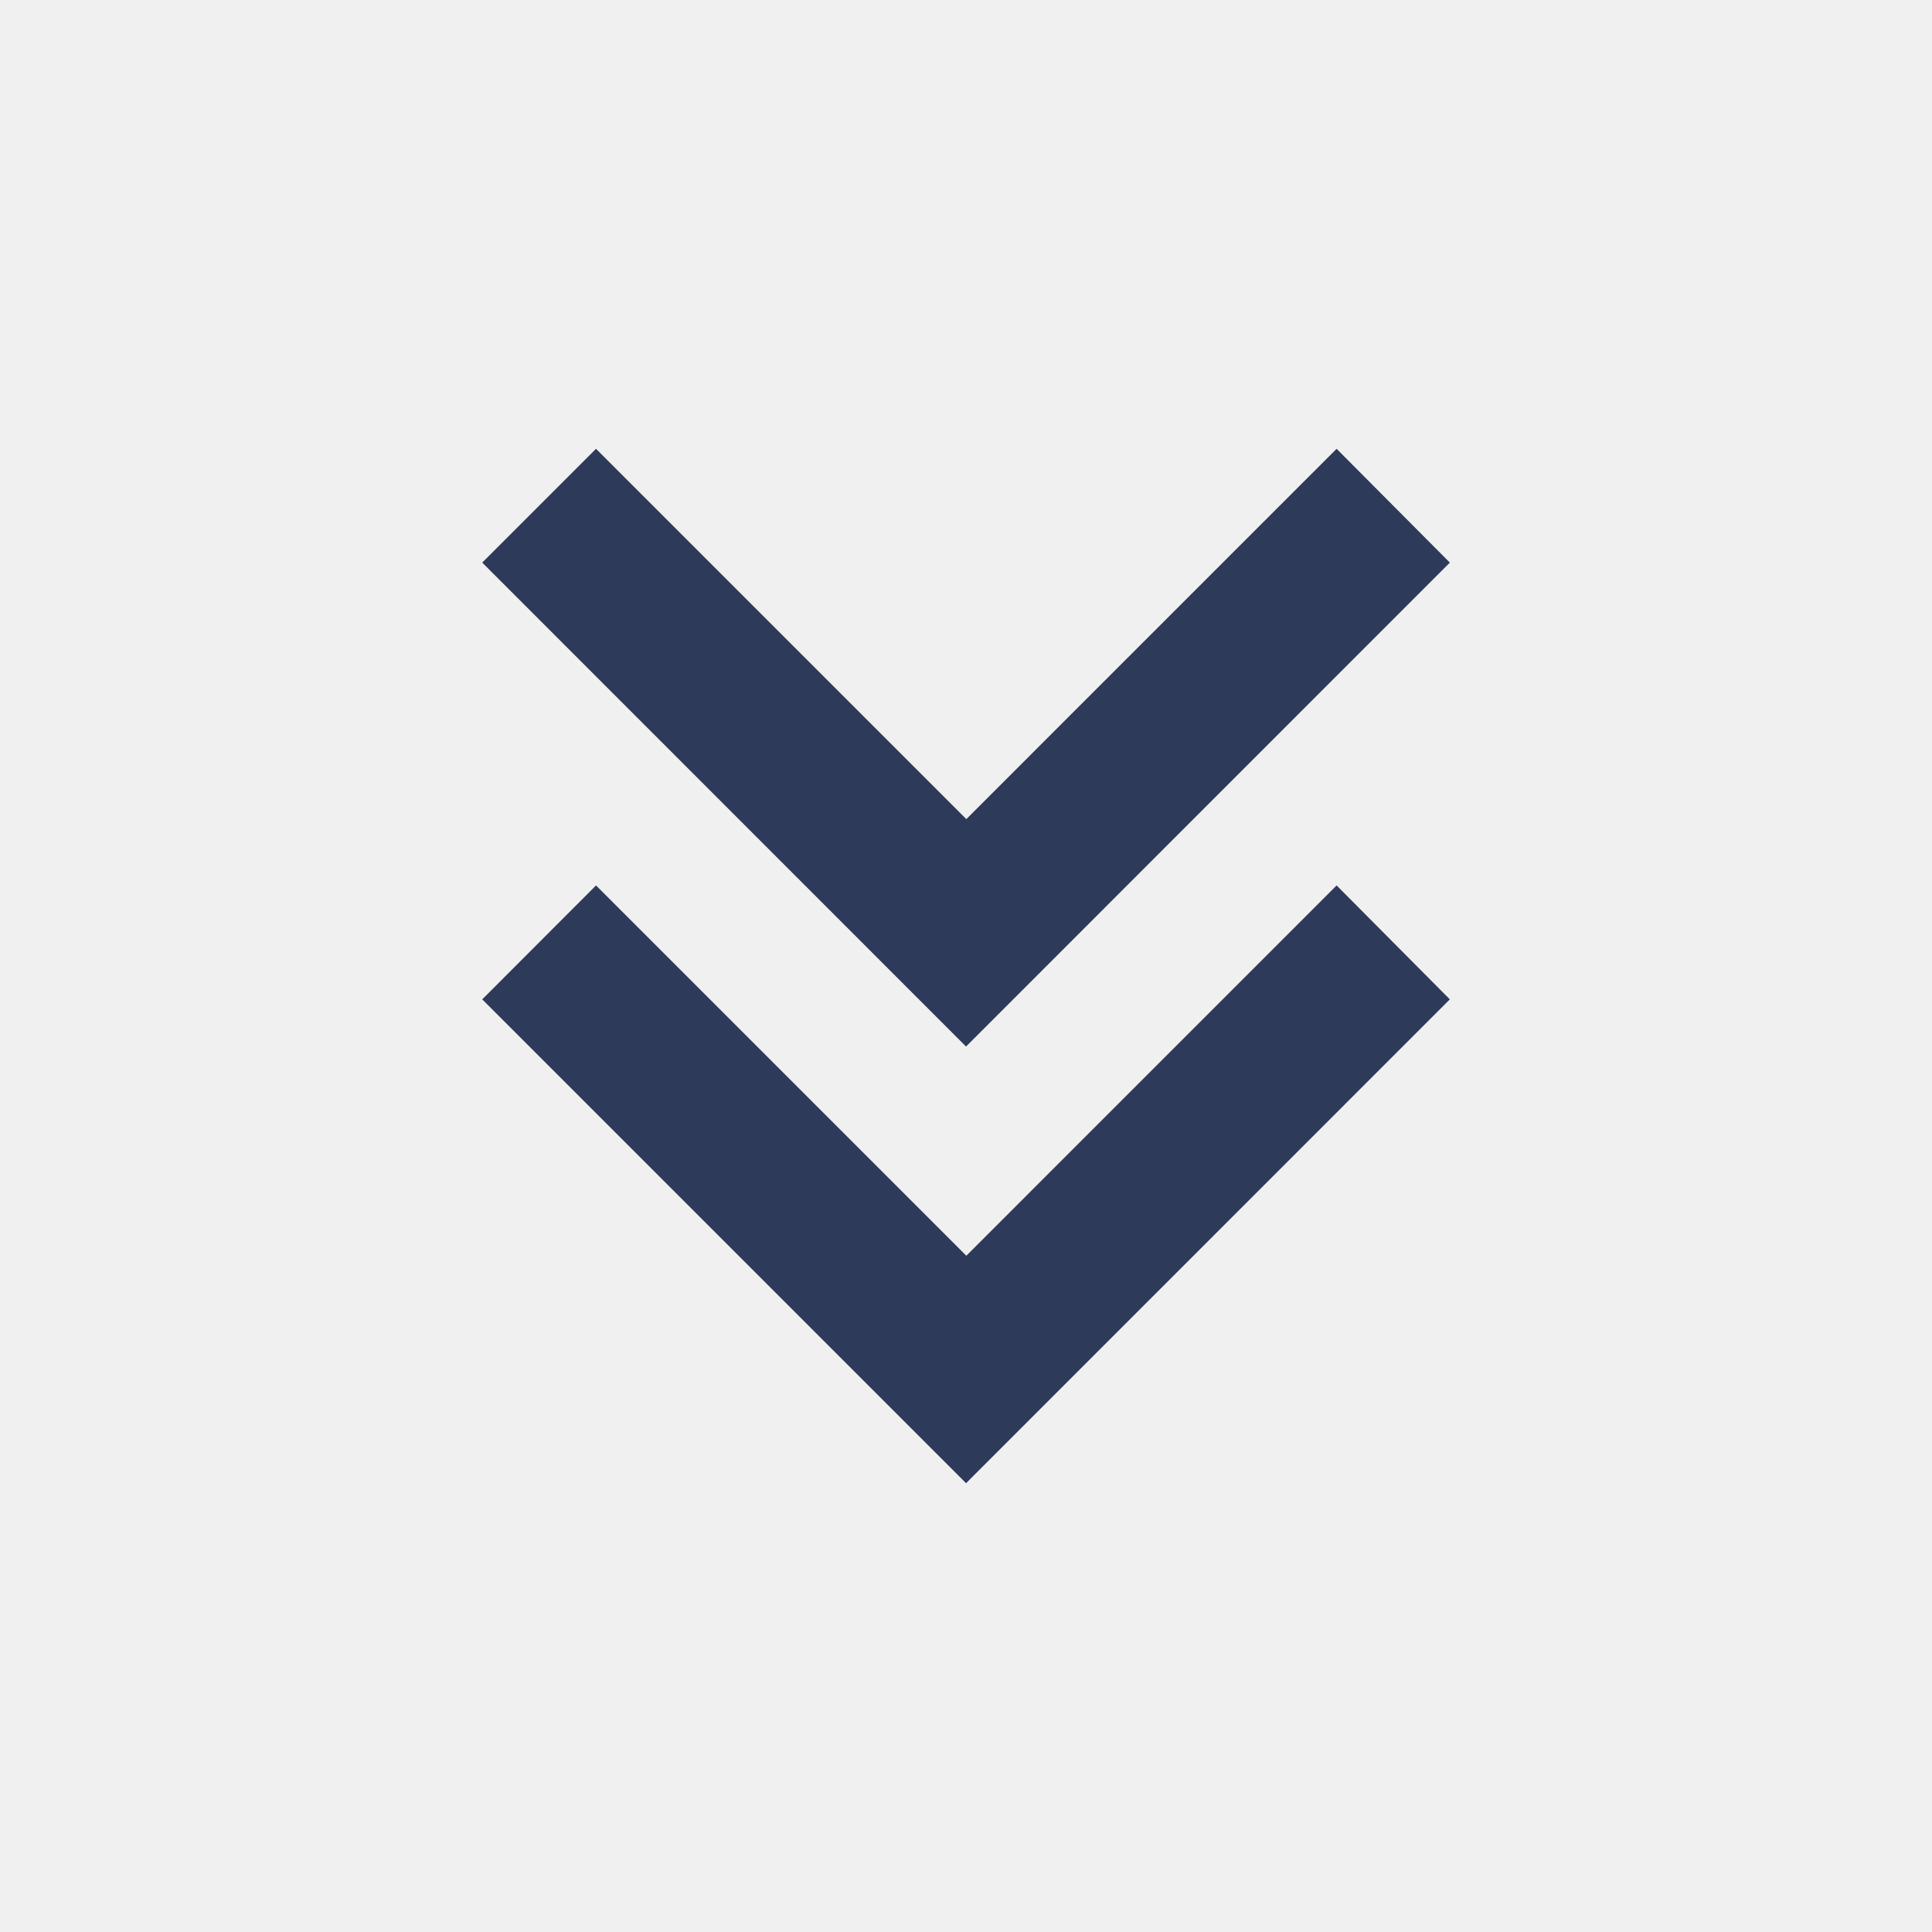
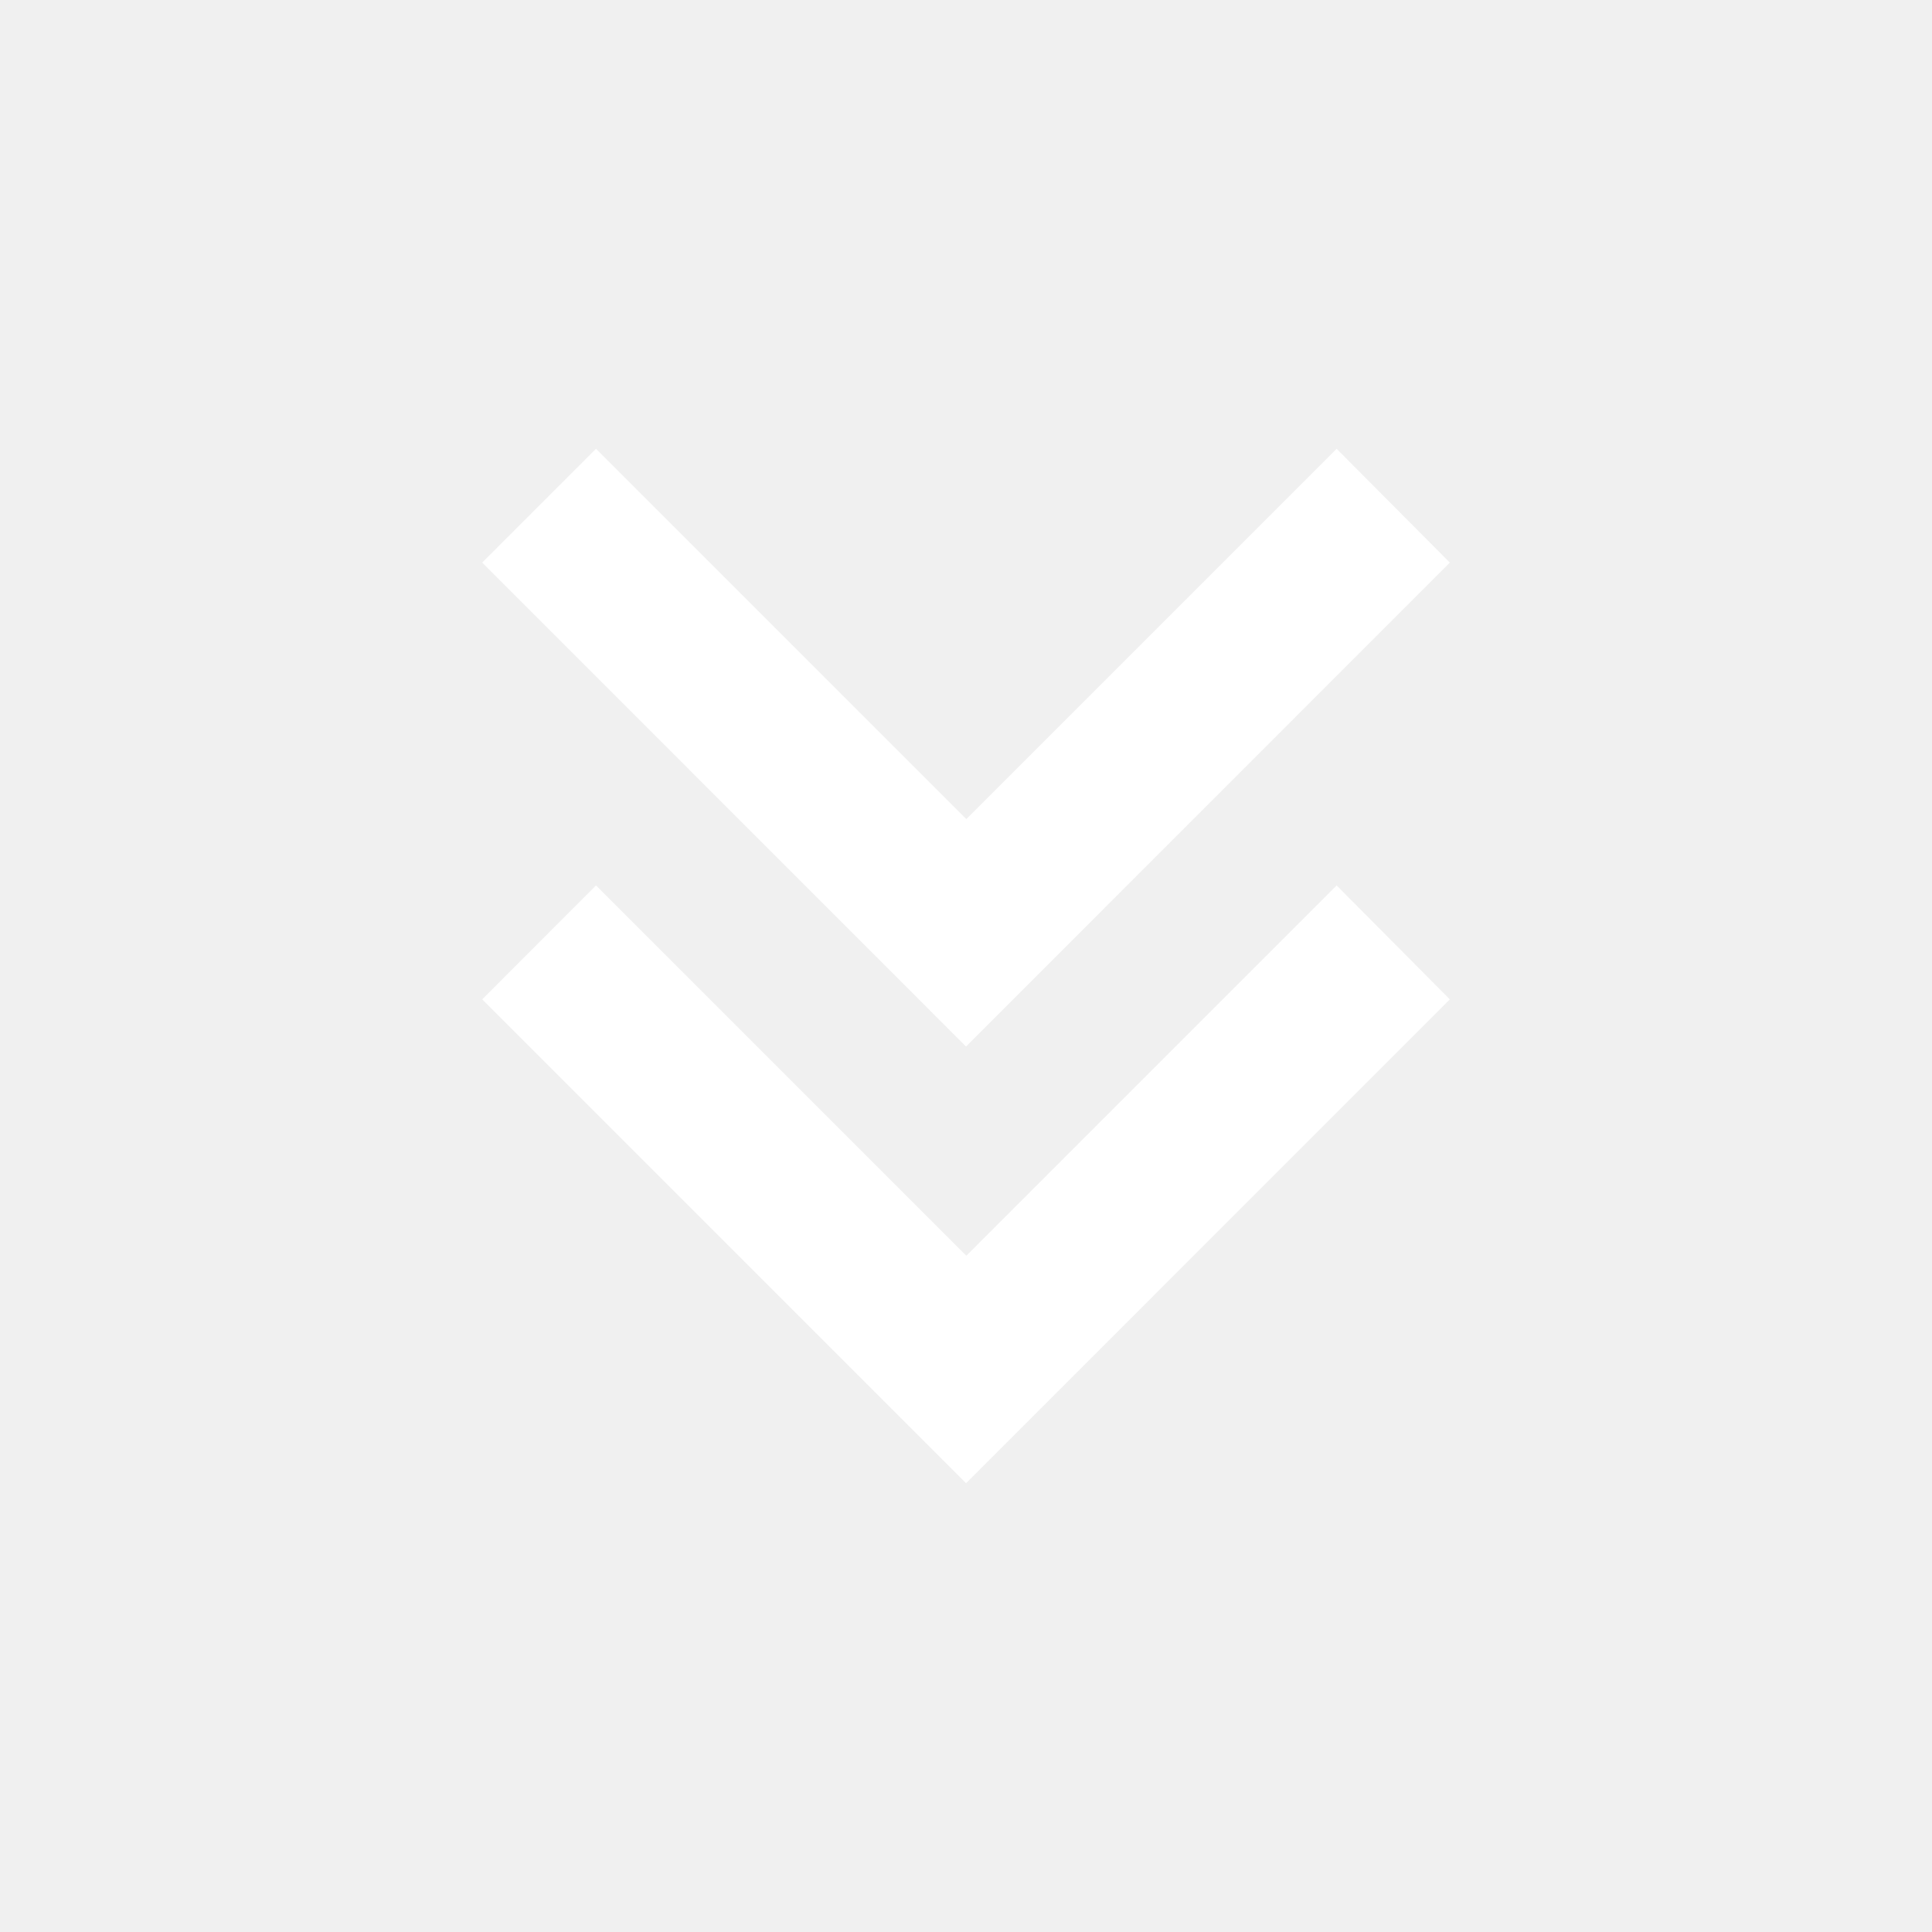
<svg xmlns="http://www.w3.org/2000/svg" width="30" height="30" viewBox="0 0 30 30" fill="none">
-   <path d="M15 23.03L7.488 15.518L9.255 13.749L15.005 19.499L20.755 13.749L22.513 15.518L15.002 23.03H15ZM15 16.25L7.488 8.736L9.255 6.969L15.005 12.719L20.755 6.969L22.513 8.736L15.002 16.249L15 16.25Z" fill="#2E3A59" />
+   <path d="M15 23.03L7.488 15.518L9.255 13.749L15.005 19.499L20.755 13.749L22.513 15.518L15.002 23.03H15ZM15 16.25L7.488 8.736L9.255 6.969L15.005 12.719L20.755 6.969L22.513 8.736L15.002 16.249L15 16.25Z" fill="#FFFFFF" />
</svg>
